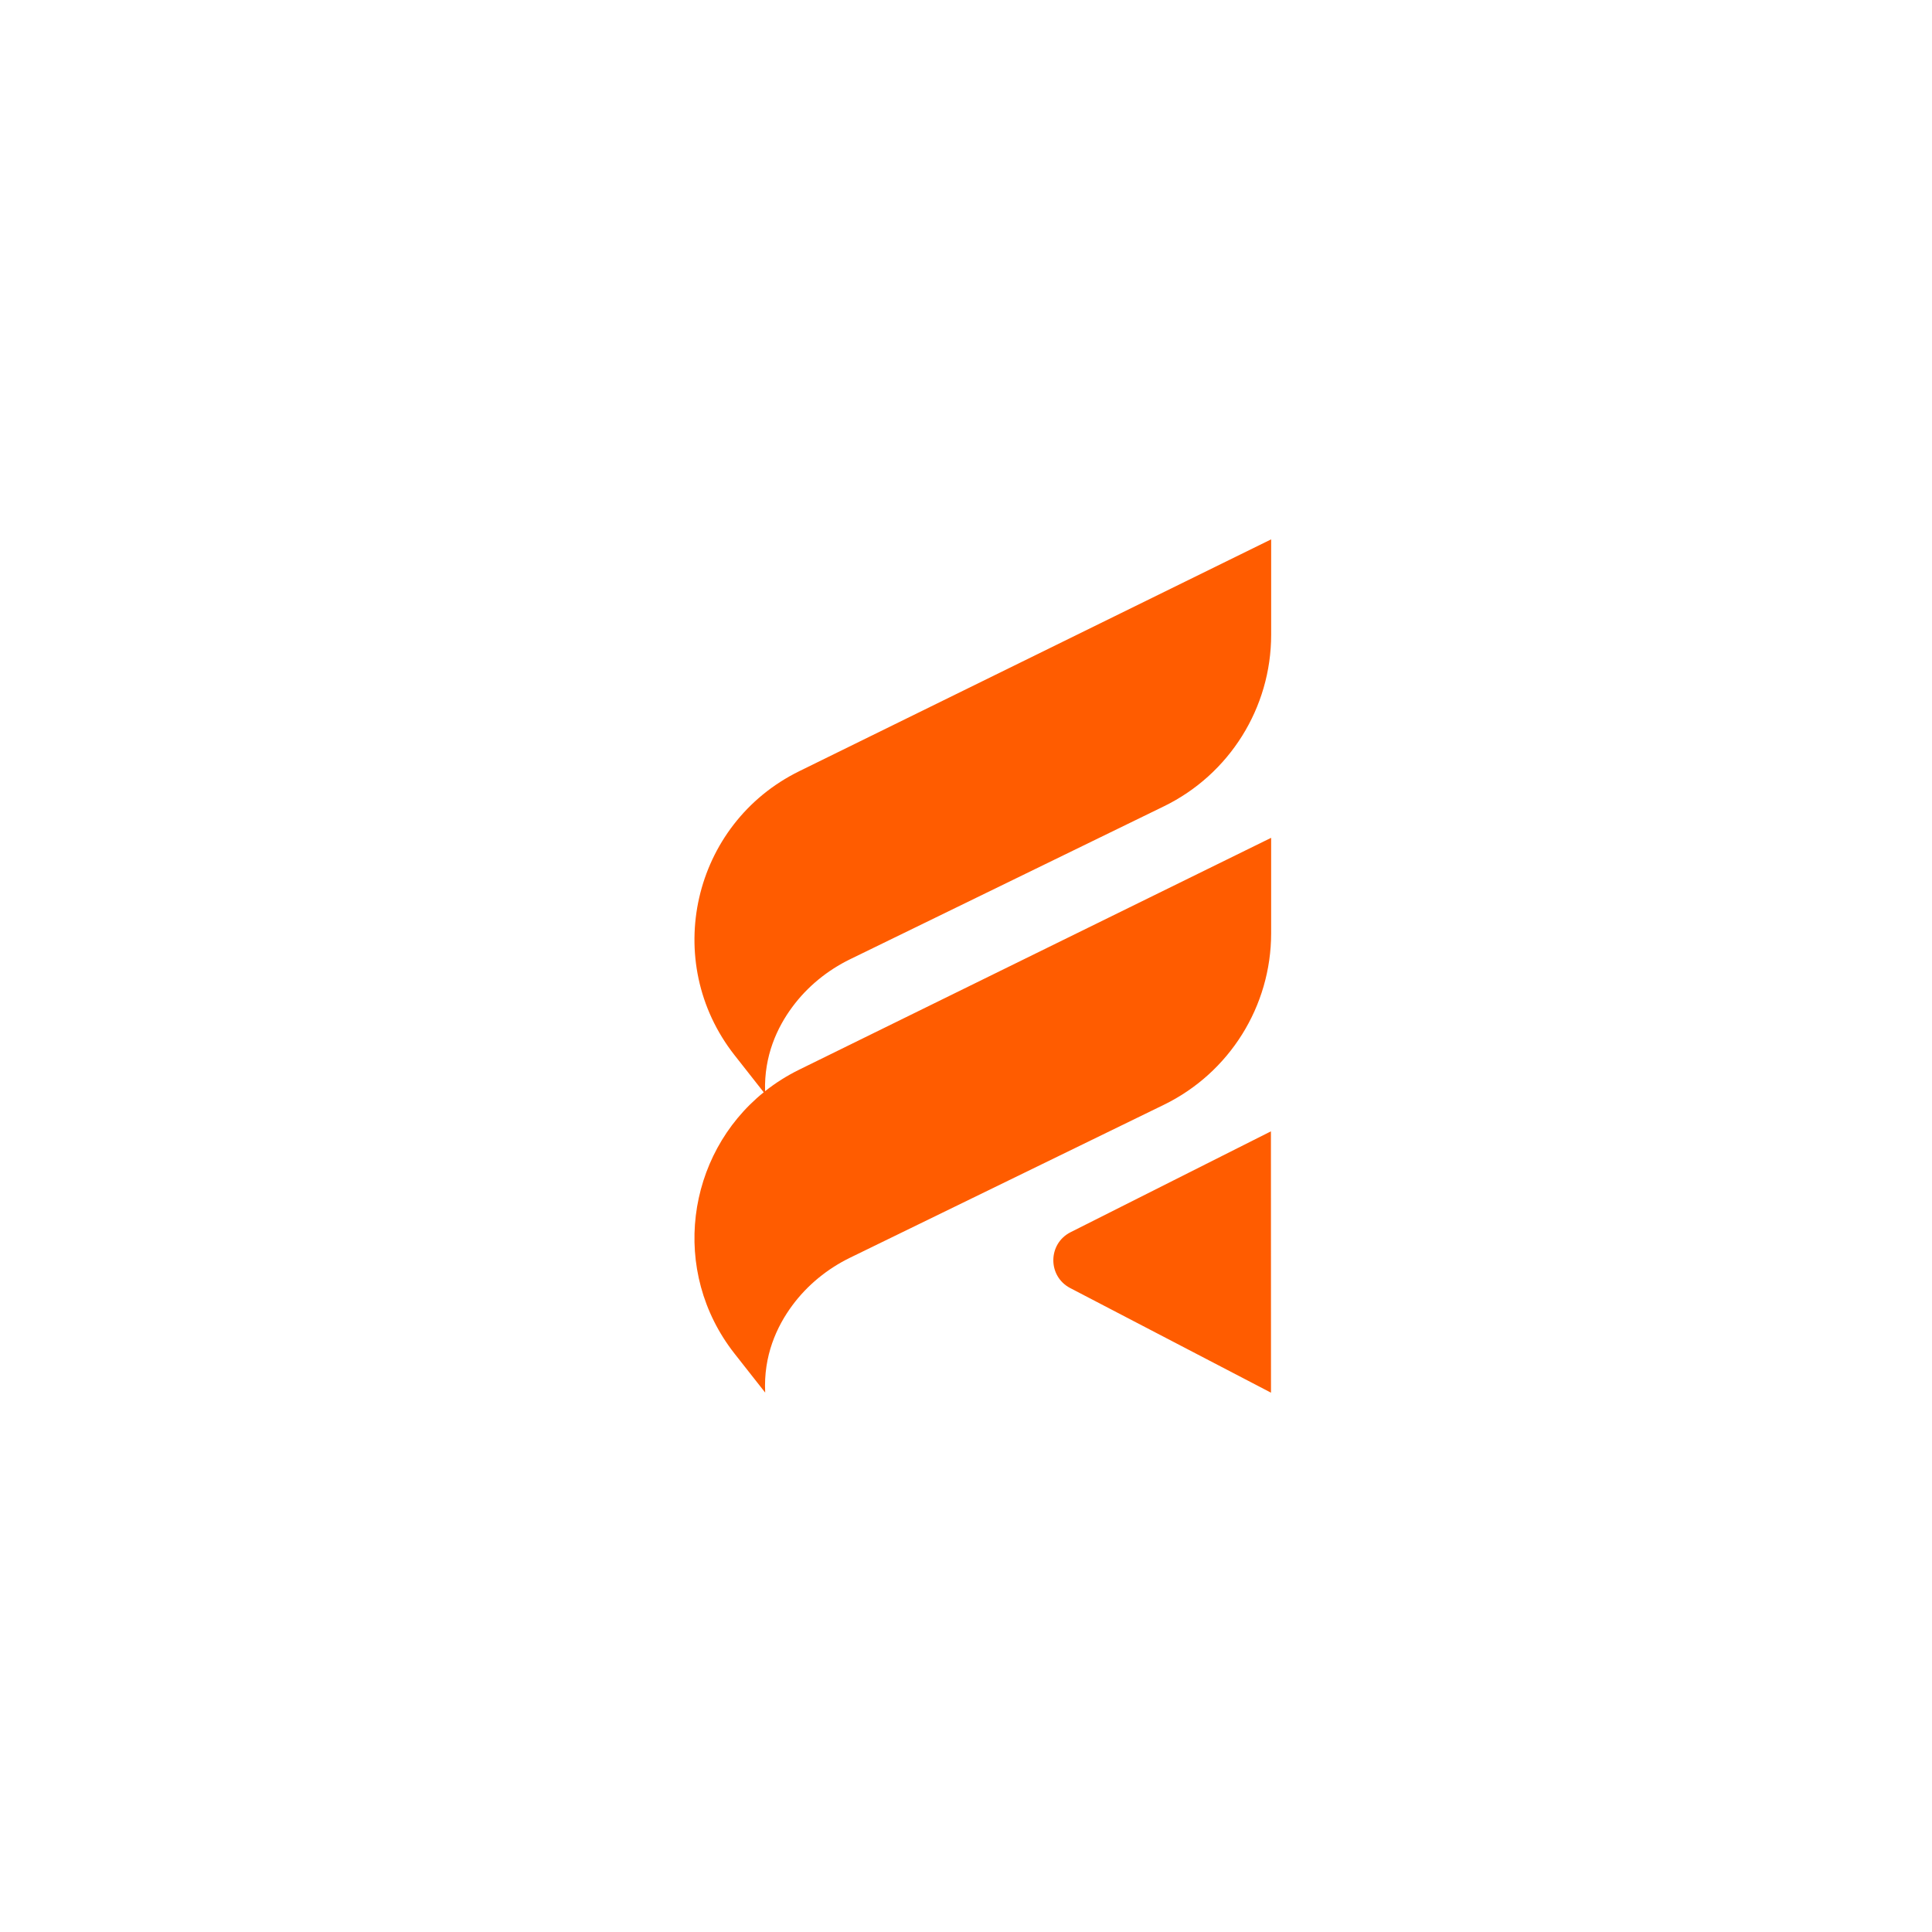
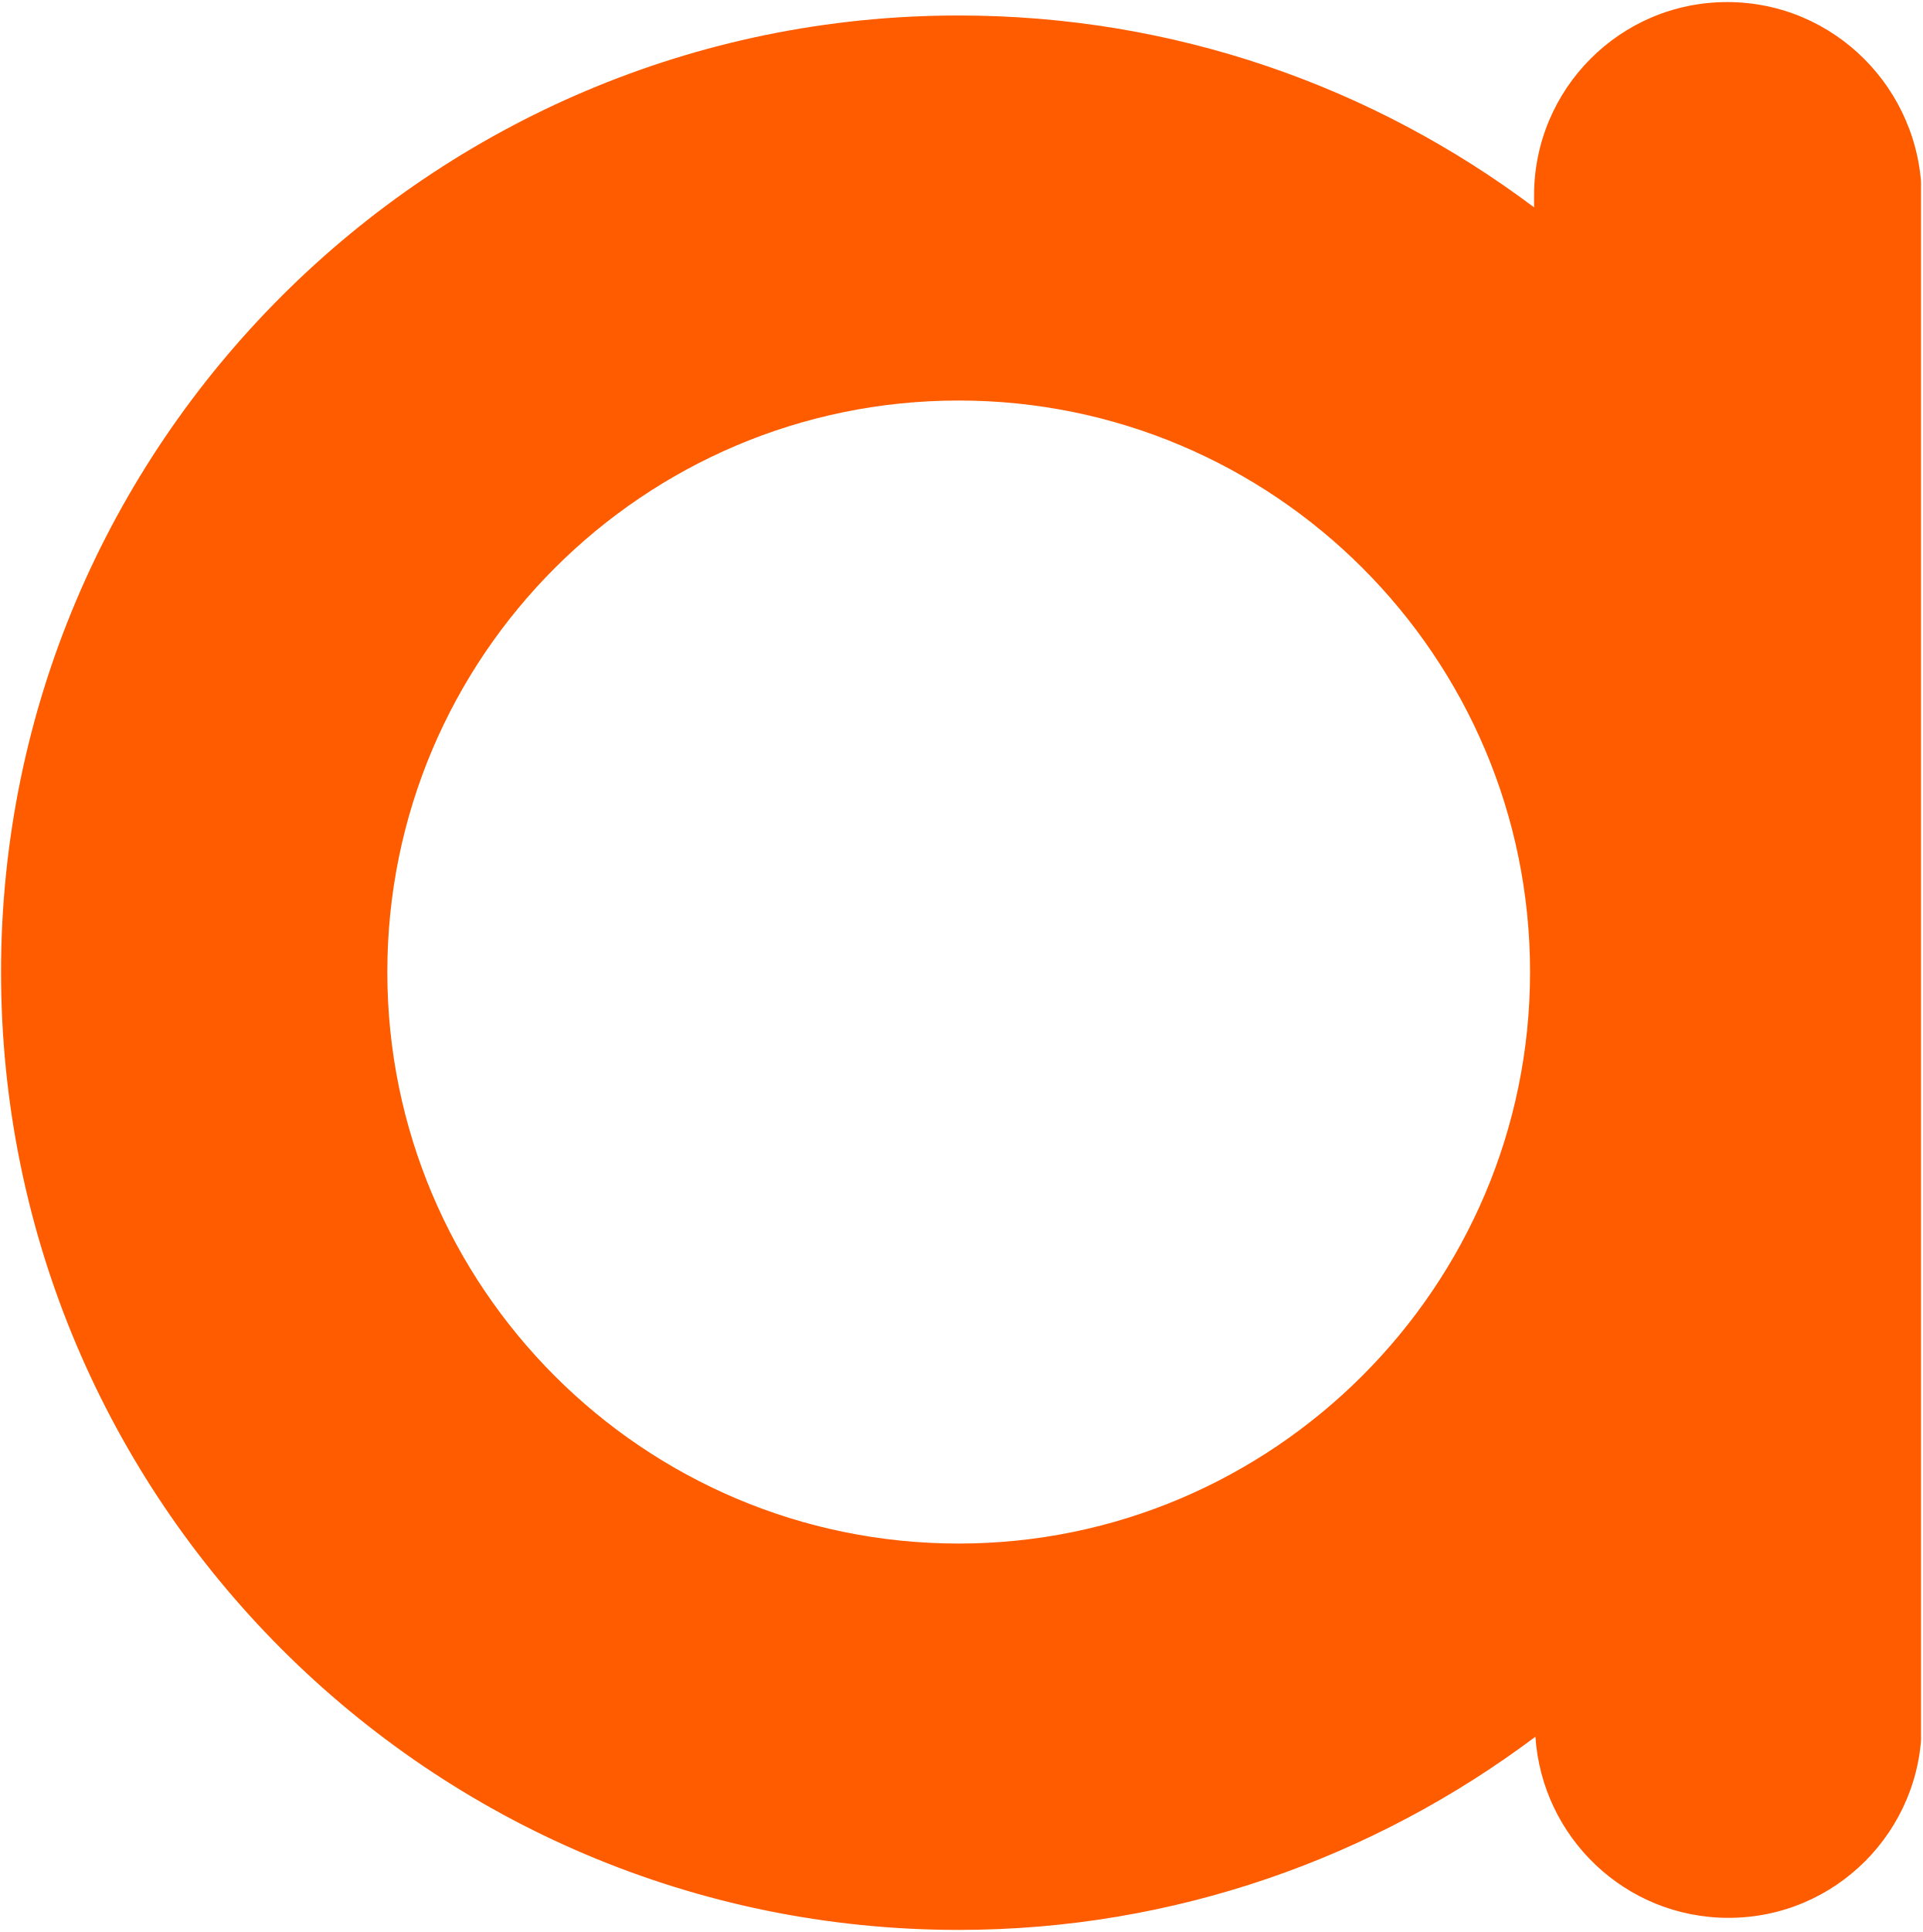
- <svg xmlns="http://www.w3.org/2000/svg" width="2000" zoomAndPan="magnify" viewBox="0 0 1500 1500" height="2000" preserveAspectRatio="xMidYMid meet" version="1.0">
+ <svg xmlns="http://www.w3.org/2000/svg" width="878" zoomAndPan="magnify" viewBox="311 309 878 882" height="882" preserveAspectRatio="xMidYMid meet" version="1.0">
  <defs>
-     <clipPath id="53e2c687d4">
-       <path d="M 539 418.438 L 987 418.438 L 987 1081.438 L 539 1081.438 Z M 539 418.438 " clip-rule="nonzero" />
+     <clipPath id="ec67cc2867">
+       <path d="M 311.477 309.273 L 1188.227 309.273 L 1188.227 1190.523 L 311.477 1190.523 Z M 311.477 309.273 " clip-rule="nonzero" />
+     </clipPath>
+     <clipPath id="3464e561c5">
+       <path d="M 311.477 384.273 L 311.477 1115.727 C 311.477 1157.148 345.055 1190.727 386.477 1190.727 L 1113.523 1190.727 C 1154.945 1190.727 1188.523 1157.148 1188.523 1115.727 L 1188.523 384.273 C 1188.523 342.852 1154.945 309.273 1113.523 309.273 L 386.477 309.273 C 345.055 309.273 311.477 342.852 311.477 384.273 Z M 311.477 384.273 " clip-rule="nonzero" />
    </clipPath>
  </defs>
-   <g clip-path="url(#53e2c687d4)">
-     <path fill="#ff5c00" d="M 592.953 848.043 L 570.324 819.266 C 513.125 746.508 537.512 639.539 620.578 598.734 L 986.922 418.758 L 986.922 492.848 C 986.922 549.512 954.559 601.219 903.621 626.043 L 660.078 744.723 C 642.352 753.359 626.824 766.02 615.098 781.879 C 603.332 797.805 593.211 819.648 593.996 847.207 C 602.027 840.836 610.91 835.191 620.562 830.453 L 986.91 650.48 L 986.91 724.57 C 986.91 781.234 954.547 832.941 903.609 857.766 L 660.078 976.434 C 642.352 985.07 626.824 997.727 615.098 1013.586 C 603.004 1029.965 592.648 1052.566 594.09 1081.207 L 570.324 1050.988 C 520.059 987.047 532.773 896.703 592.953 848.043 Z M 830.906 1000.047 L 986.797 1081.277 L 986.742 878.371 L 831.211 956.676 C 813.469 965.613 813.305 990.875 830.906 1000.047 Z M 830.906 1000.047 " fill-opacity="1" fill-rule="nonzero" />
+   <g clip-path="url(#ec67cc2867)">
+     <g clip-path="url(#3464e561c5)">
+       <path fill="#ff5c00" d="M 1099.715 309.945 C 1050.715 309.945 1011.52 349.754 1011.52 398.141 L 1011.52 403.652 C 938.023 348.531 847.379 316.07 748.773 316.07 C 507.465 316.07 311.477 512.059 311.477 752.754 C 311.477 994.062 507.465 1190.051 748.773 1190.051 C 847.379 1190.051 938.637 1156.977 1012.133 1101.855 C 1015.195 1147.793 1053.168 1184.539 1100.324 1184.539 C 1149.324 1184.539 1188.52 1144.73 1188.52 1096.344 L 1188.52 398.141 C 1187.906 349.754 1148.711 309.945 1099.715 309.945 Z M 748.773 1013.664 C 604.844 1013.664 487.867 896.684 487.867 752.754 C 487.867 608.824 604.844 491.848 748.773 491.848 C 892.703 491.848 1009.684 608.824 1009.684 752.754 C 1009.684 896.684 892.09 1013.664 748.773 1013.664 Z M 748.773 1013.664 " fill-opacity="1" fill-rule="nonzero" />
+     </g>
  </g>
</svg>
